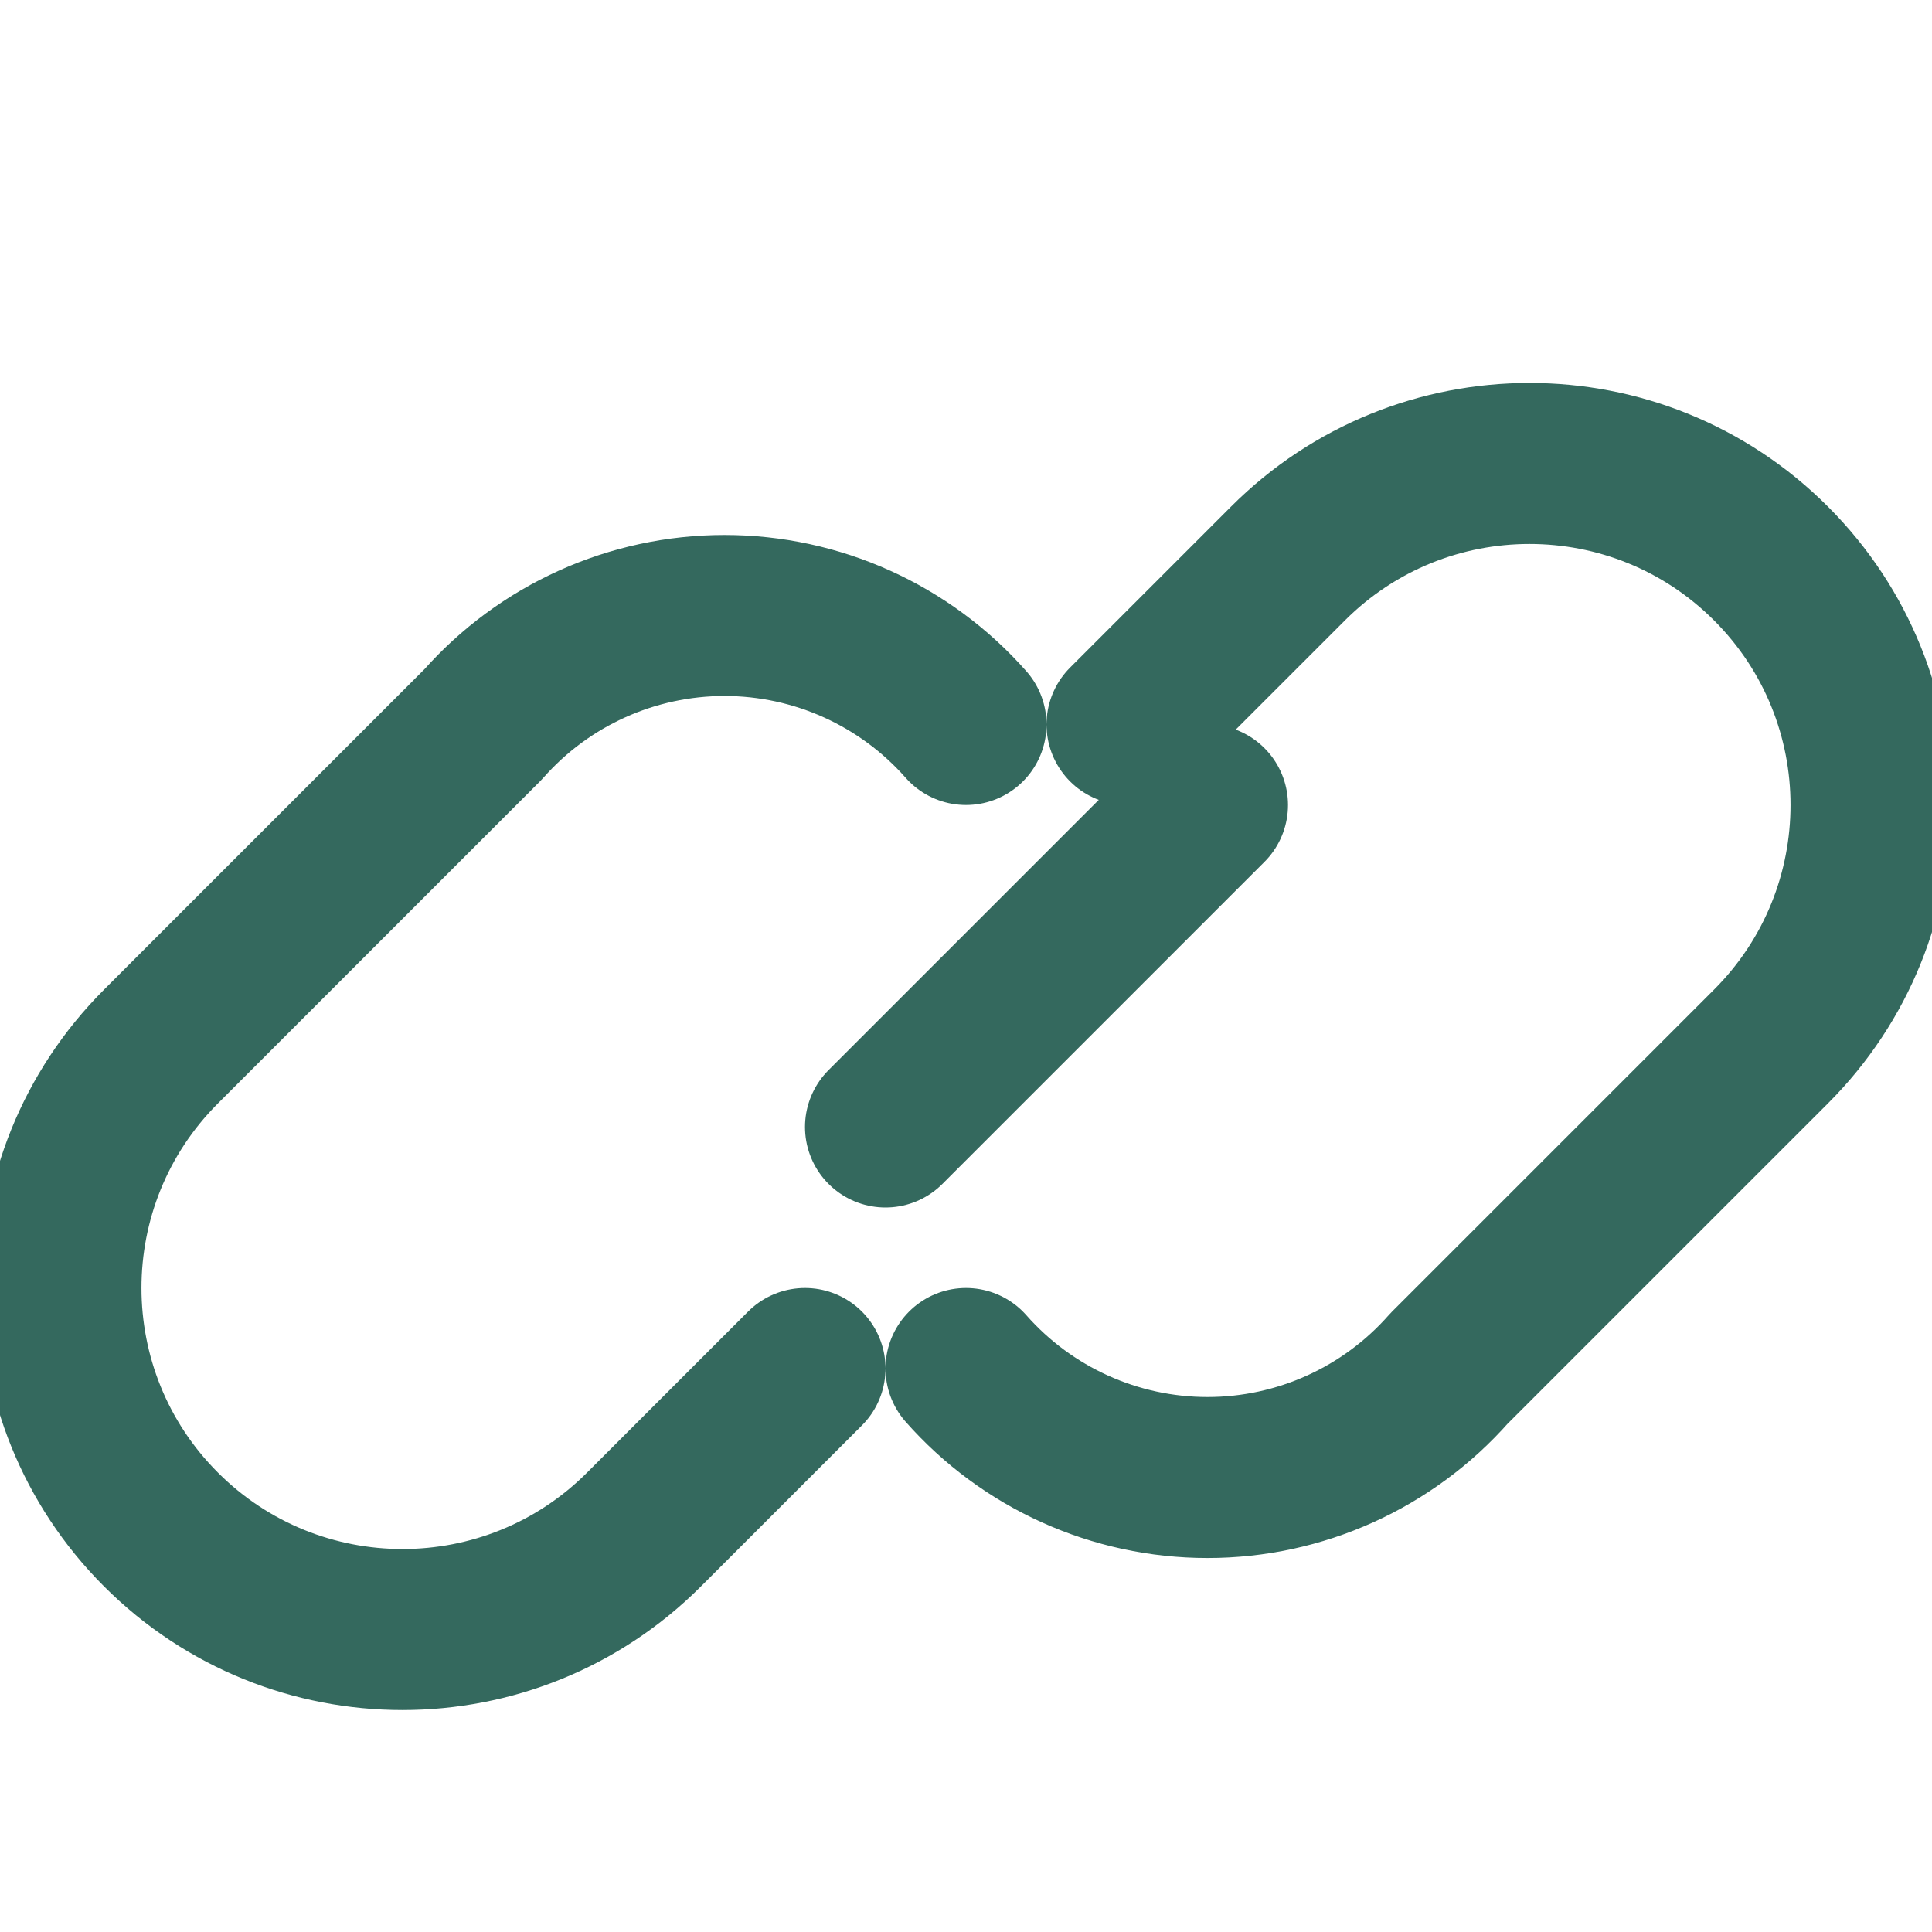
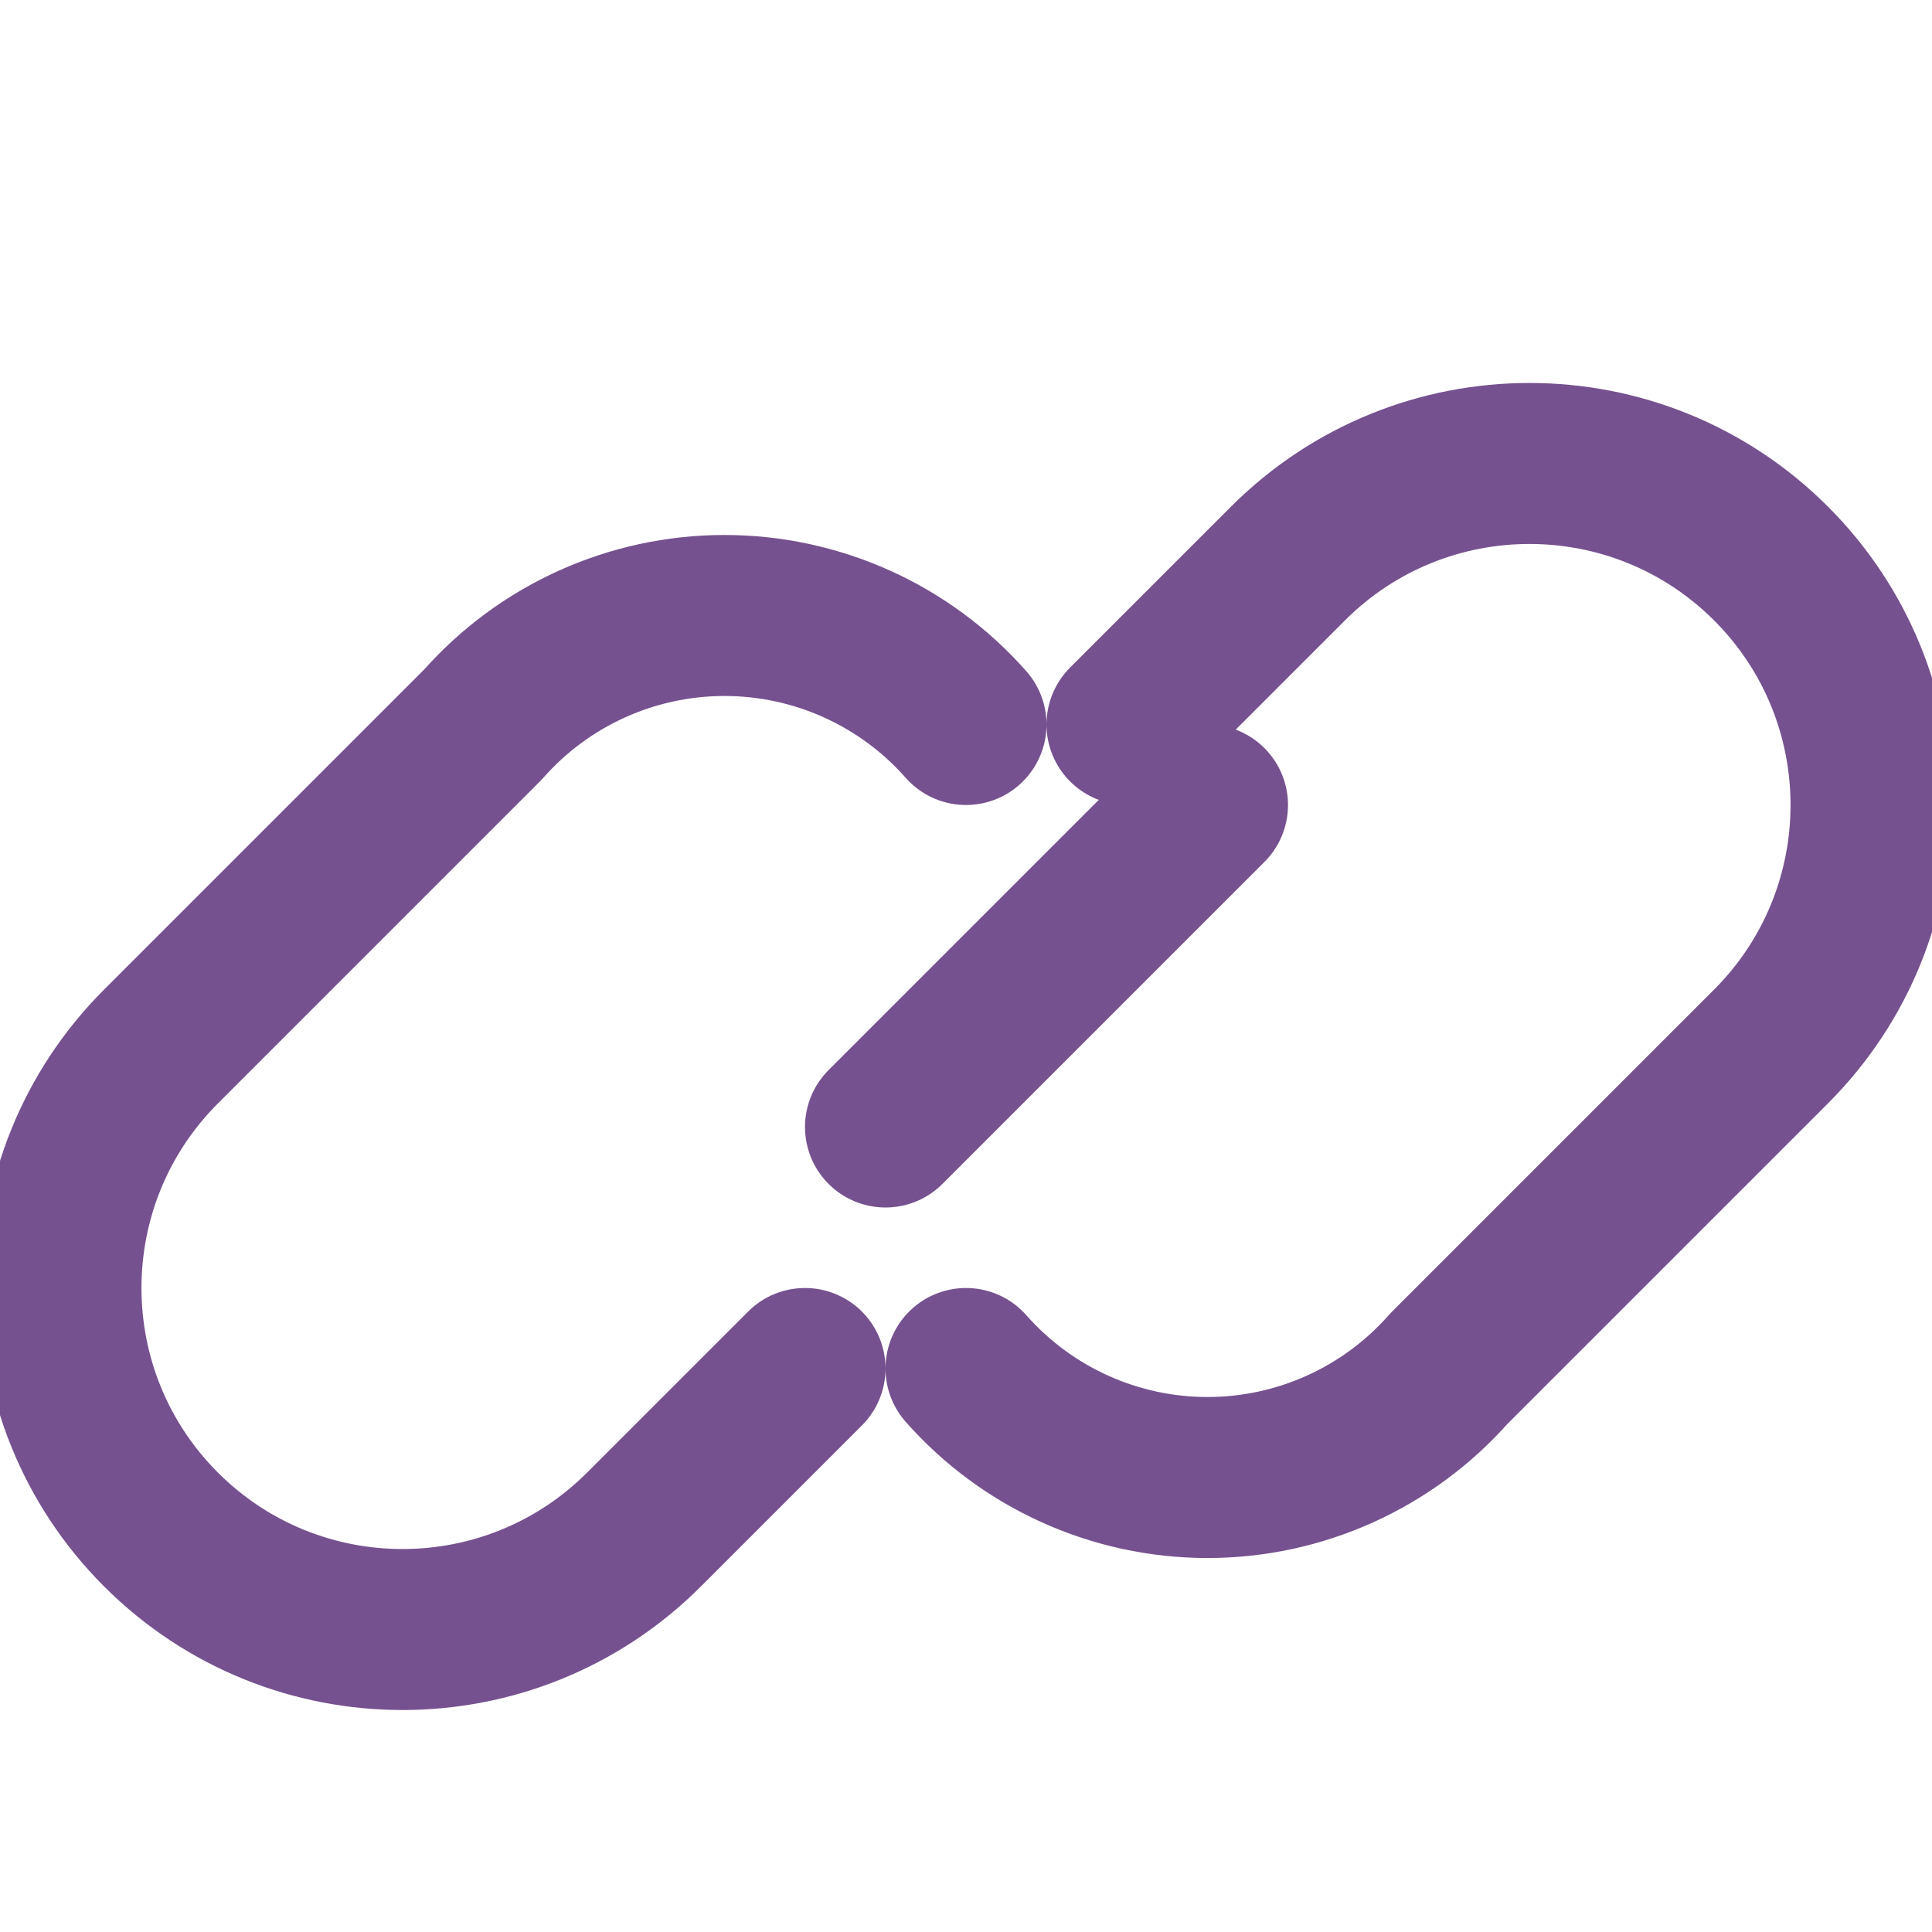
- <svg xmlns="http://www.w3.org/2000/svg" viewBox="0 0 24 24" fill="none" stroke="#34695e" stroke-width="2" stroke-linecap="round" stroke-linejoin="round">
+ <svg xmlns="http://www.w3.org/2000/svg" viewBox="0 0 24 24" fill="none" stroke="#76518f" stroke-width="2" stroke-linecap="round" stroke-linejoin="round">
  <path d="m10 13 4-4m-5 7-2 2a4 4 0 0 1-6-6l4-4a4 4 0 0 1 6 0m2 0 2-2a4 4 0 0 1 6 6l-4 4a4 4 0 0 1-6 0" transform="translate(1 1)" />
</svg>
